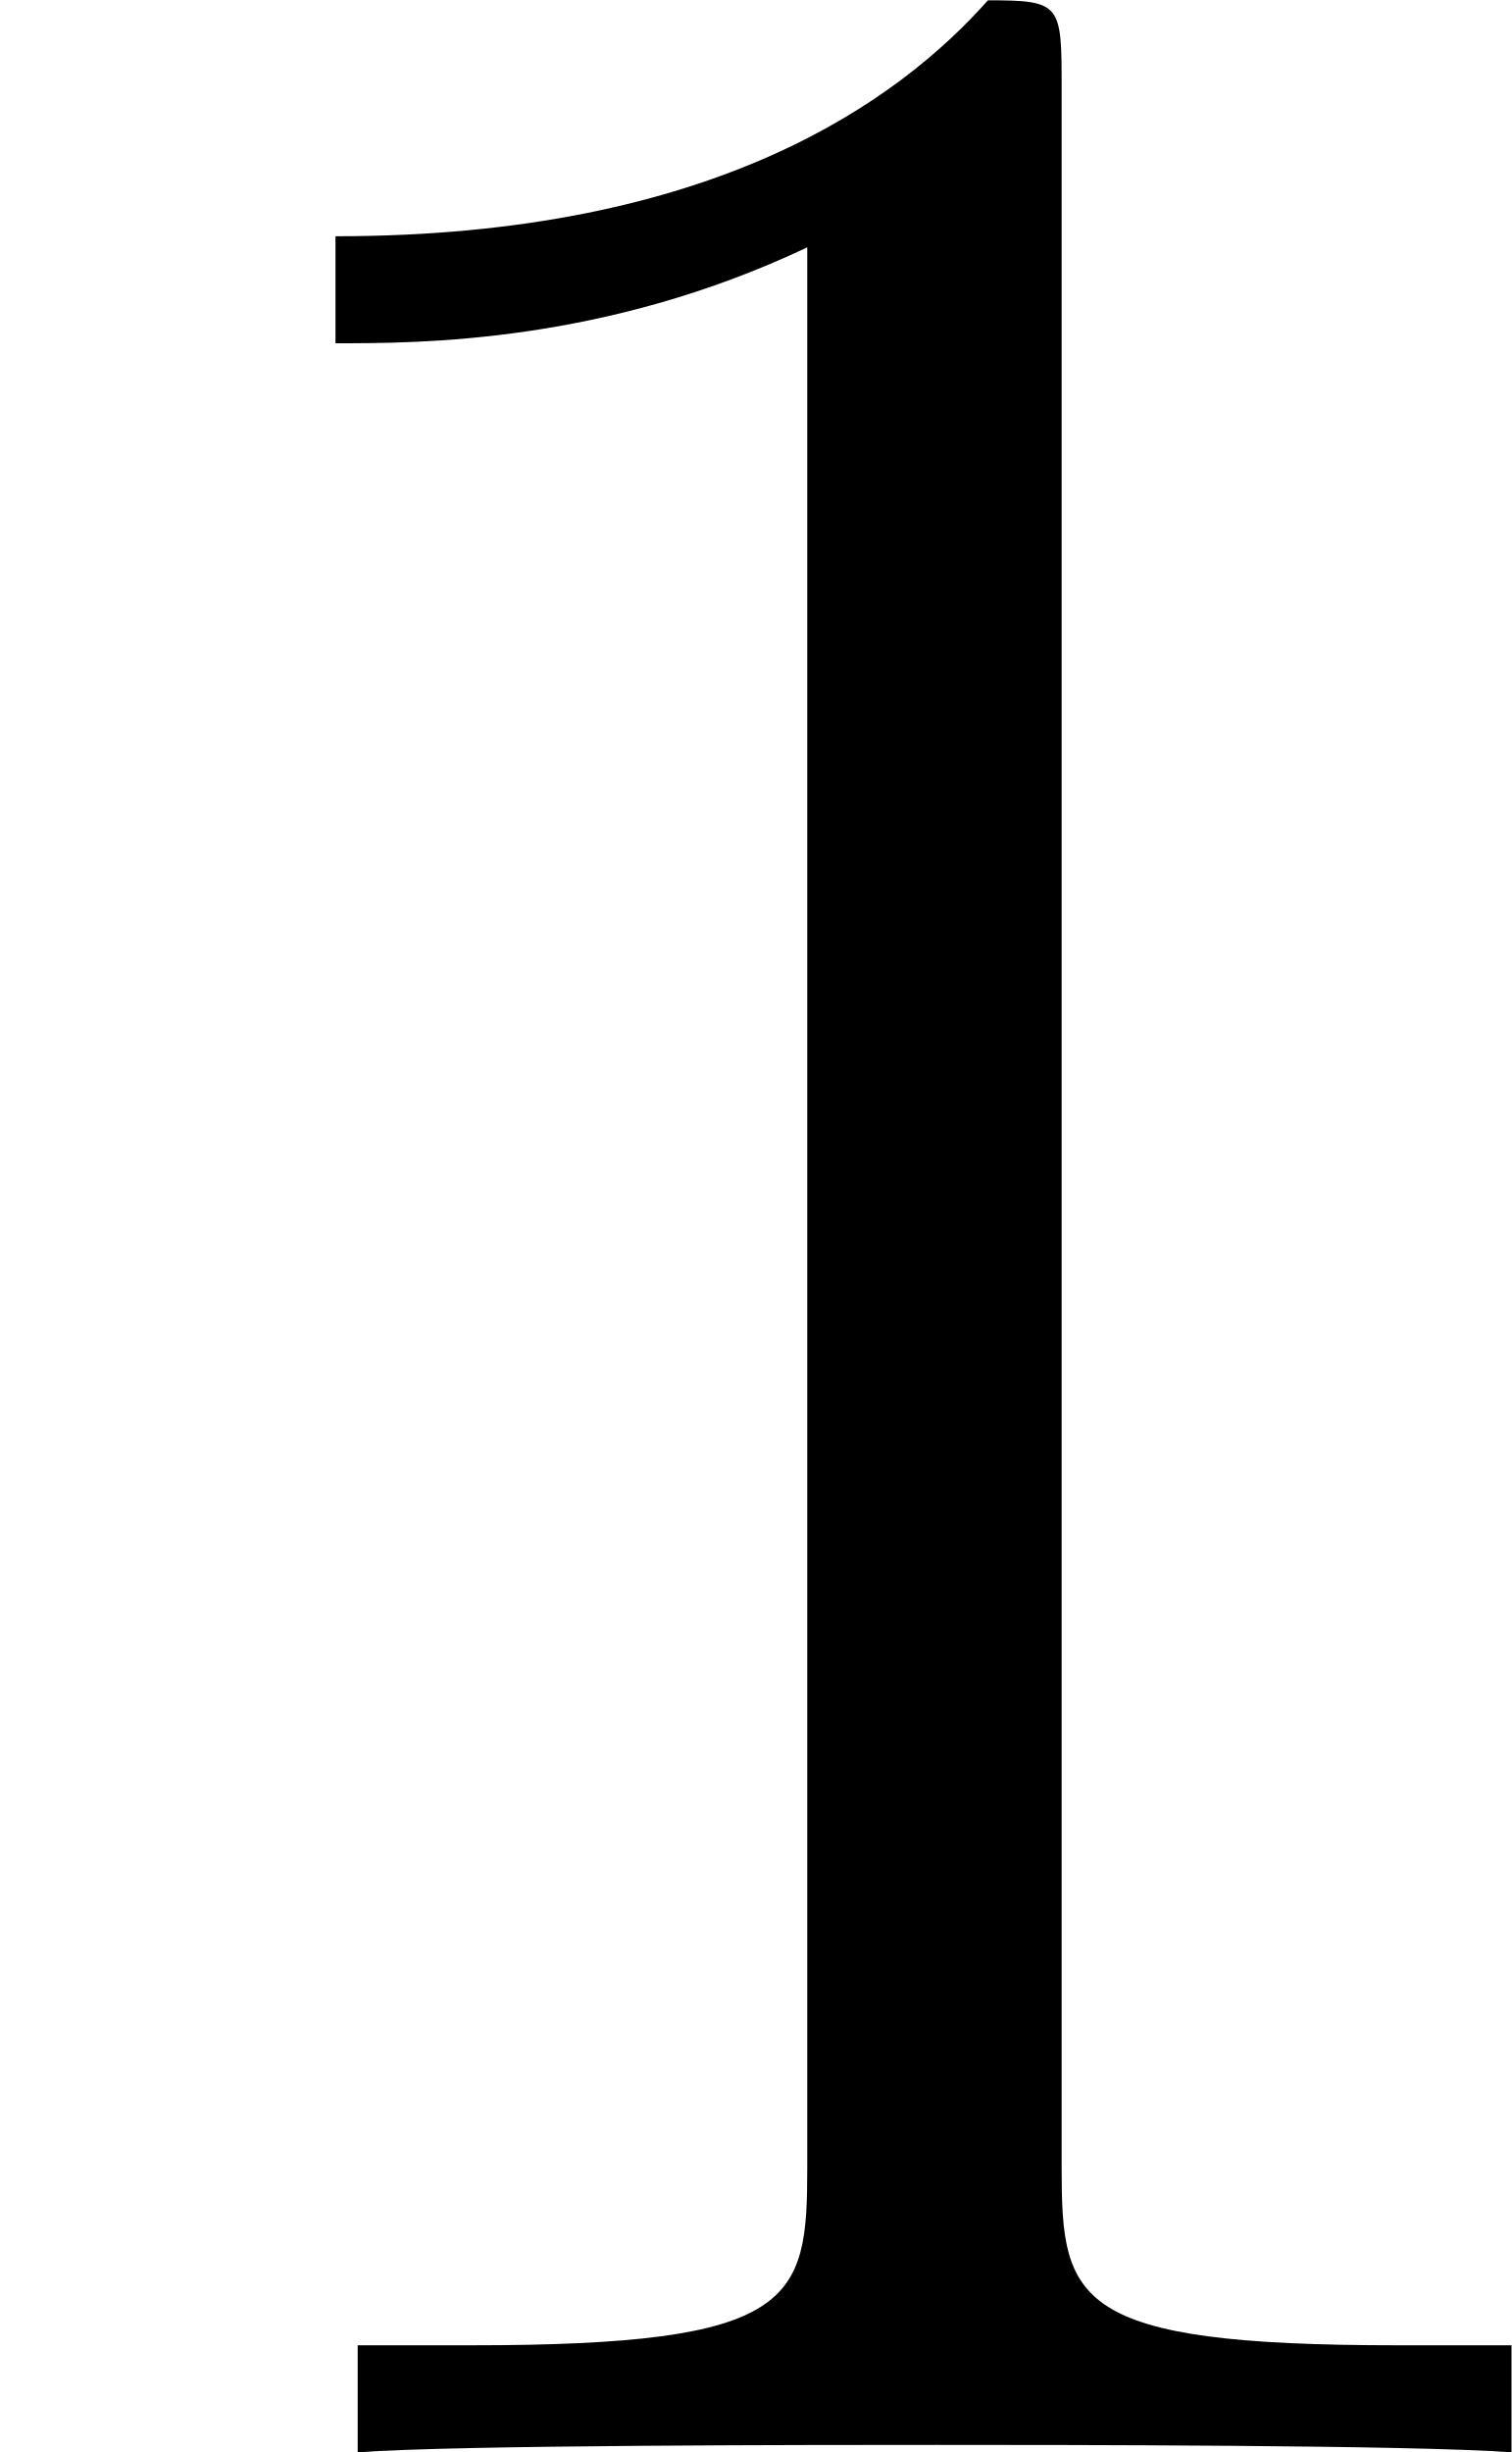
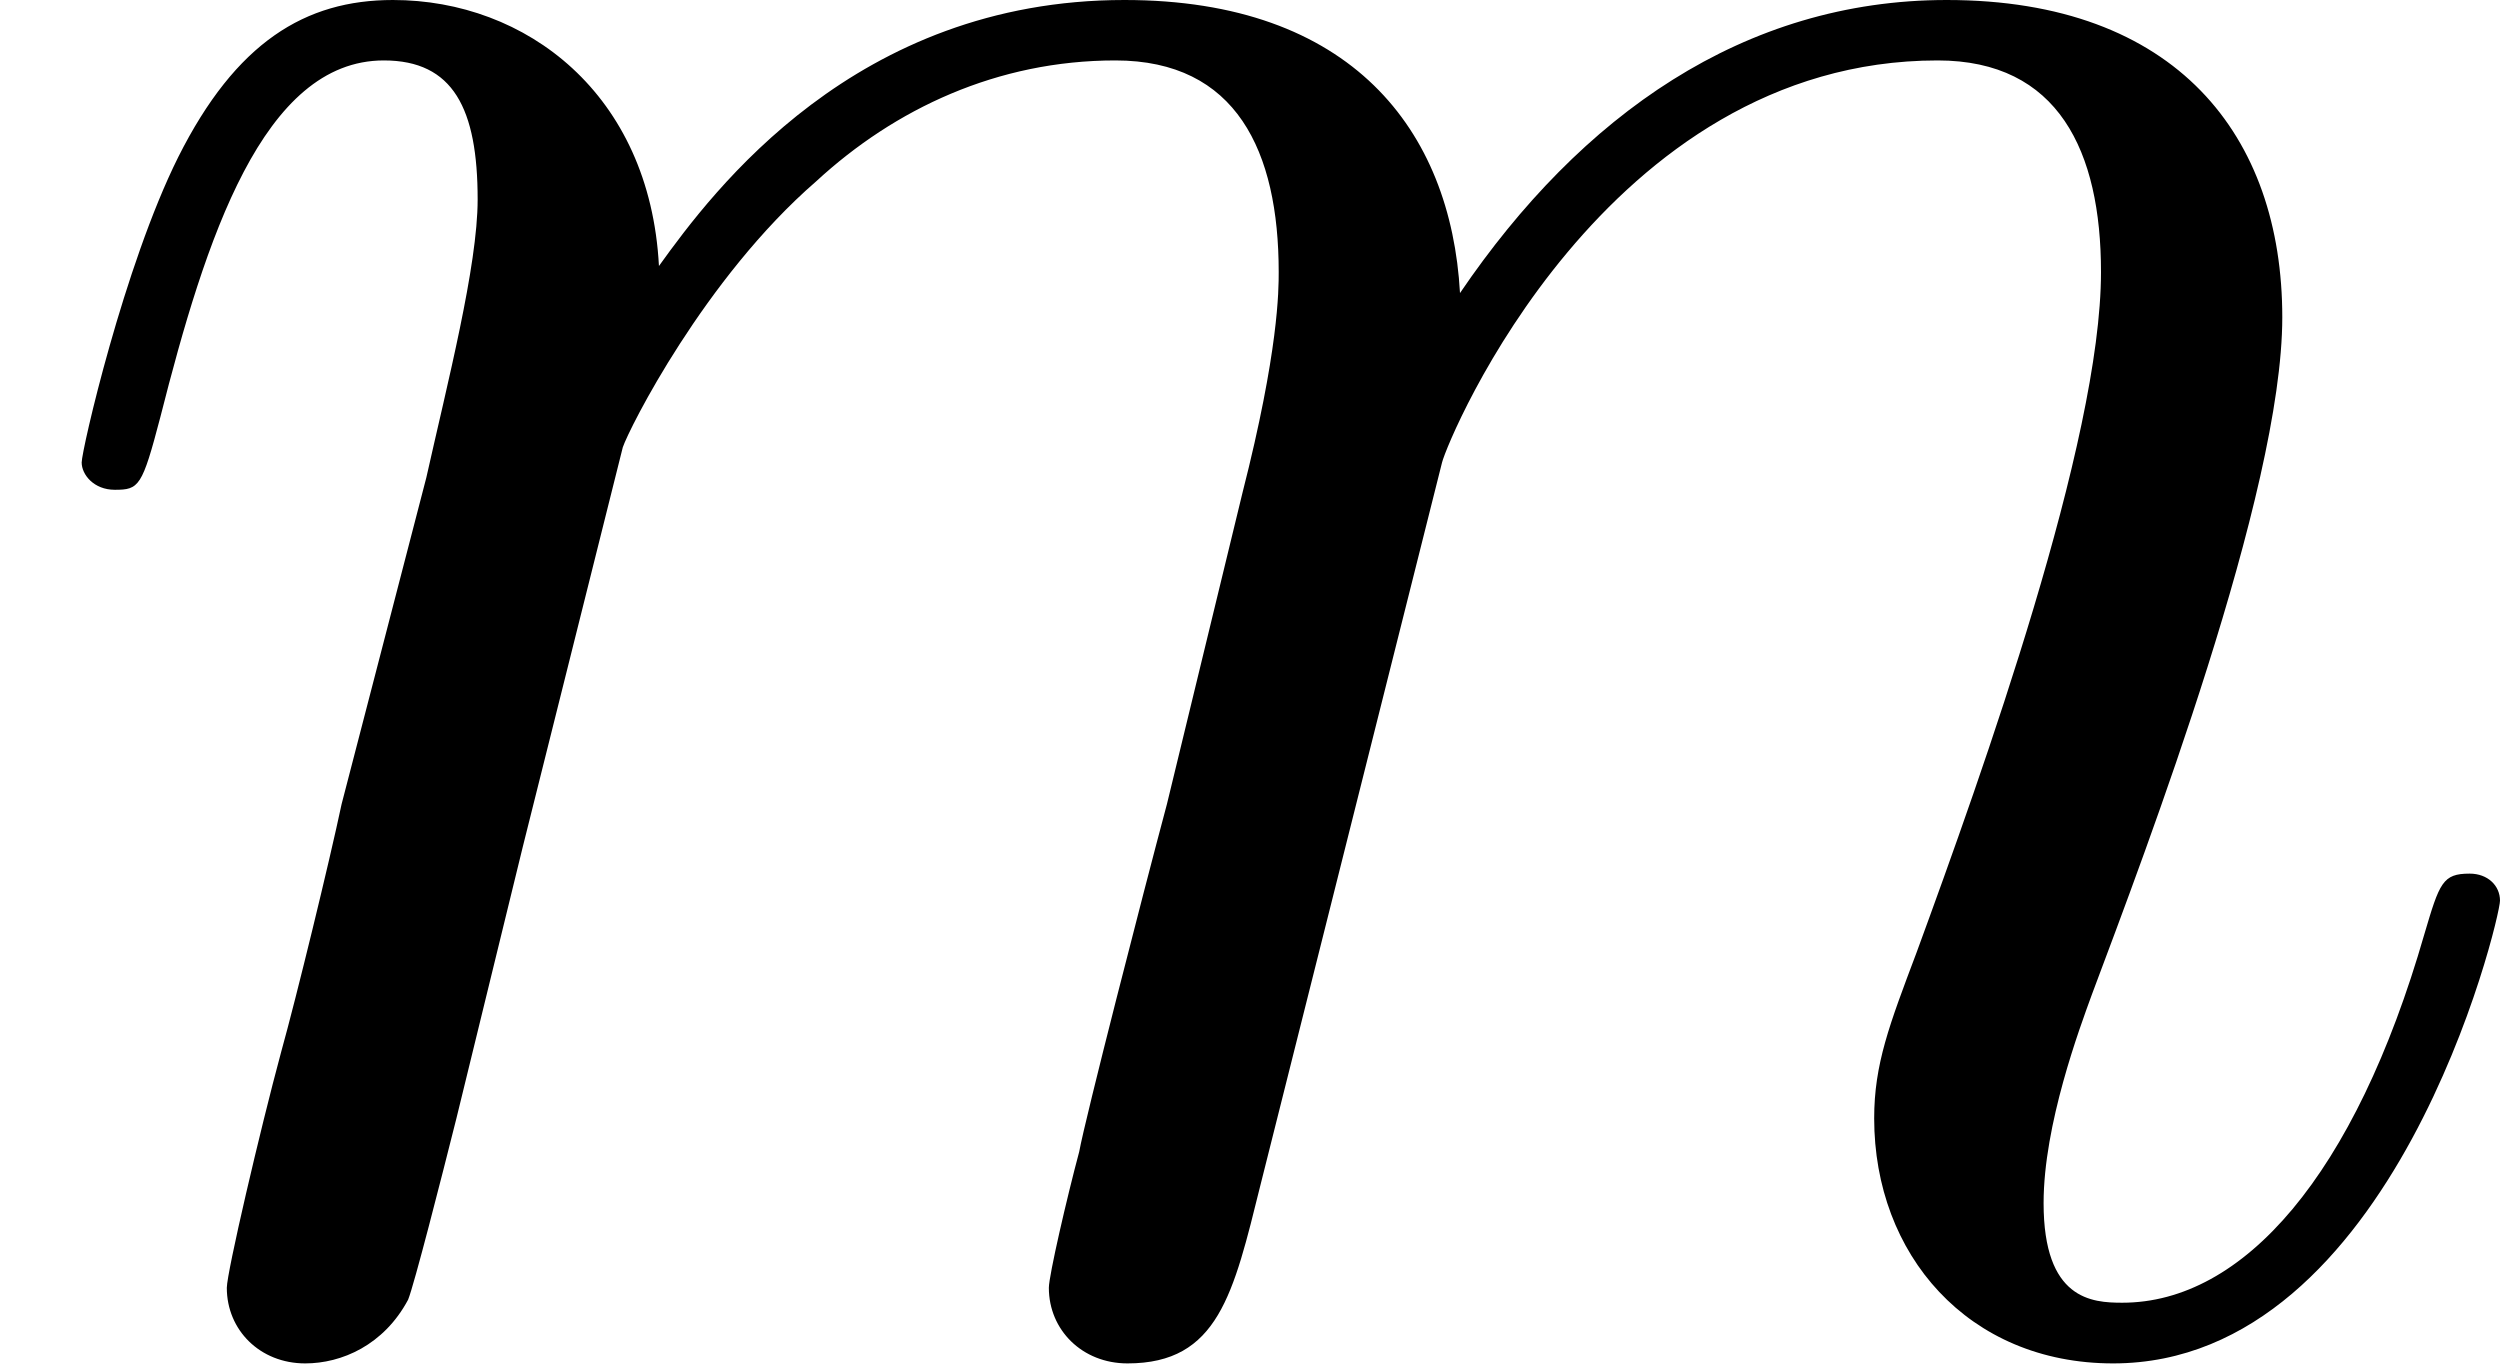
- <svg xmlns="http://www.w3.org/2000/svg" xmlns:xlink="http://www.w3.org/1999/xlink" version="1.1" width="4.902pt" height="7.95pt" viewBox="76.254 311.388 4.902 7.95">
+ <svg xmlns="http://www.w3.org/2000/svg" xmlns:xlink="http://www.w3.org/1999/xlink" version="1.1" width="9.887pt" height="5.392pt" viewBox="27.958 102.553 9.887 5.392">
  <defs>
-     <path id="g45-49" d="M3.443-7.663C3.443-7.938 3.443-7.95 3.204-7.95C2.917-7.627 2.319-7.185 1.088-7.185V-6.838C1.363-6.838 1.961-6.838 2.618-7.149V-.921C2.618-.49 2.582-.347 1.53-.347H1.16V0C1.482-.024 2.642-.024 3.037-.024S4.579-.024 4.902 0V-.347H4.531C3.479-.347 3.443-.49 3.443-.921V-7.663Z" />
+     <path id="g34-109" d="M2.463-3.503C2.487-3.575 2.786-4.172 3.228-4.555C3.539-4.842 3.945-5.033 4.411-5.033C4.89-5.033 5.057-4.674 5.057-4.196C5.057-4.125 5.057-3.885 4.914-3.324L4.615-2.092C4.519-1.733 4.292-.849 4.268-.717C4.22-.538 4.148-.227 4.148-.179C4.148-.012 4.28 .12 4.459 .12C4.818 .12 4.878-.155 4.985-.586L5.703-3.443C5.727-3.539 6.348-5.033 7.663-5.033C8.141-5.033 8.309-4.674 8.309-4.196C8.309-3.527 7.843-2.224 7.58-1.506C7.472-1.219 7.412-1.064 7.412-.849C7.412-.311 7.783 .12 8.357 .12C9.468 .12 9.887-1.638 9.887-1.71C9.887-1.769 9.839-1.817 9.767-1.817C9.66-1.817 9.648-1.781 9.588-1.578C9.313-.622 8.871-.12 8.393-.12C8.273-.12 8.082-.132 8.082-.514C8.082-.825 8.225-1.207 8.273-1.339C8.488-1.913 9.026-3.324 9.026-4.017C9.026-4.734 8.608-5.272 7.699-5.272C6.898-5.272 6.253-4.818 5.774-4.113C5.738-4.758 5.344-5.272 4.447-5.272C3.383-5.272 2.821-4.519 2.606-4.22C2.57-4.902 2.08-5.272 1.554-5.272C1.207-5.272 .933-5.105 .705-4.651C.49-4.22 .323-3.491 .323-3.443S.371-3.335 .454-3.335C.55-3.335 .562-3.347 .634-3.622C.813-4.328 1.04-5.033 1.518-5.033C1.793-5.033 1.889-4.842 1.889-4.483C1.889-4.22 1.769-3.754 1.686-3.383L1.351-2.092C1.303-1.865 1.172-1.327 1.112-1.112C1.028-.801 .897-.239 .897-.179C.897-.012 1.028 .12 1.207 .12C1.351 .12 1.518 .048 1.614-.132C1.638-.191 1.745-.61 1.805-.849L2.068-1.925L2.463-3.503Z" />
  </defs>
  <g id="page1">
-     <use x="76.254" y="319.339" xlink:href="#g45-49" />
+     <use x="27.958" y="107.825" xlink:href="#g34-109" />
  </g>
</svg>
